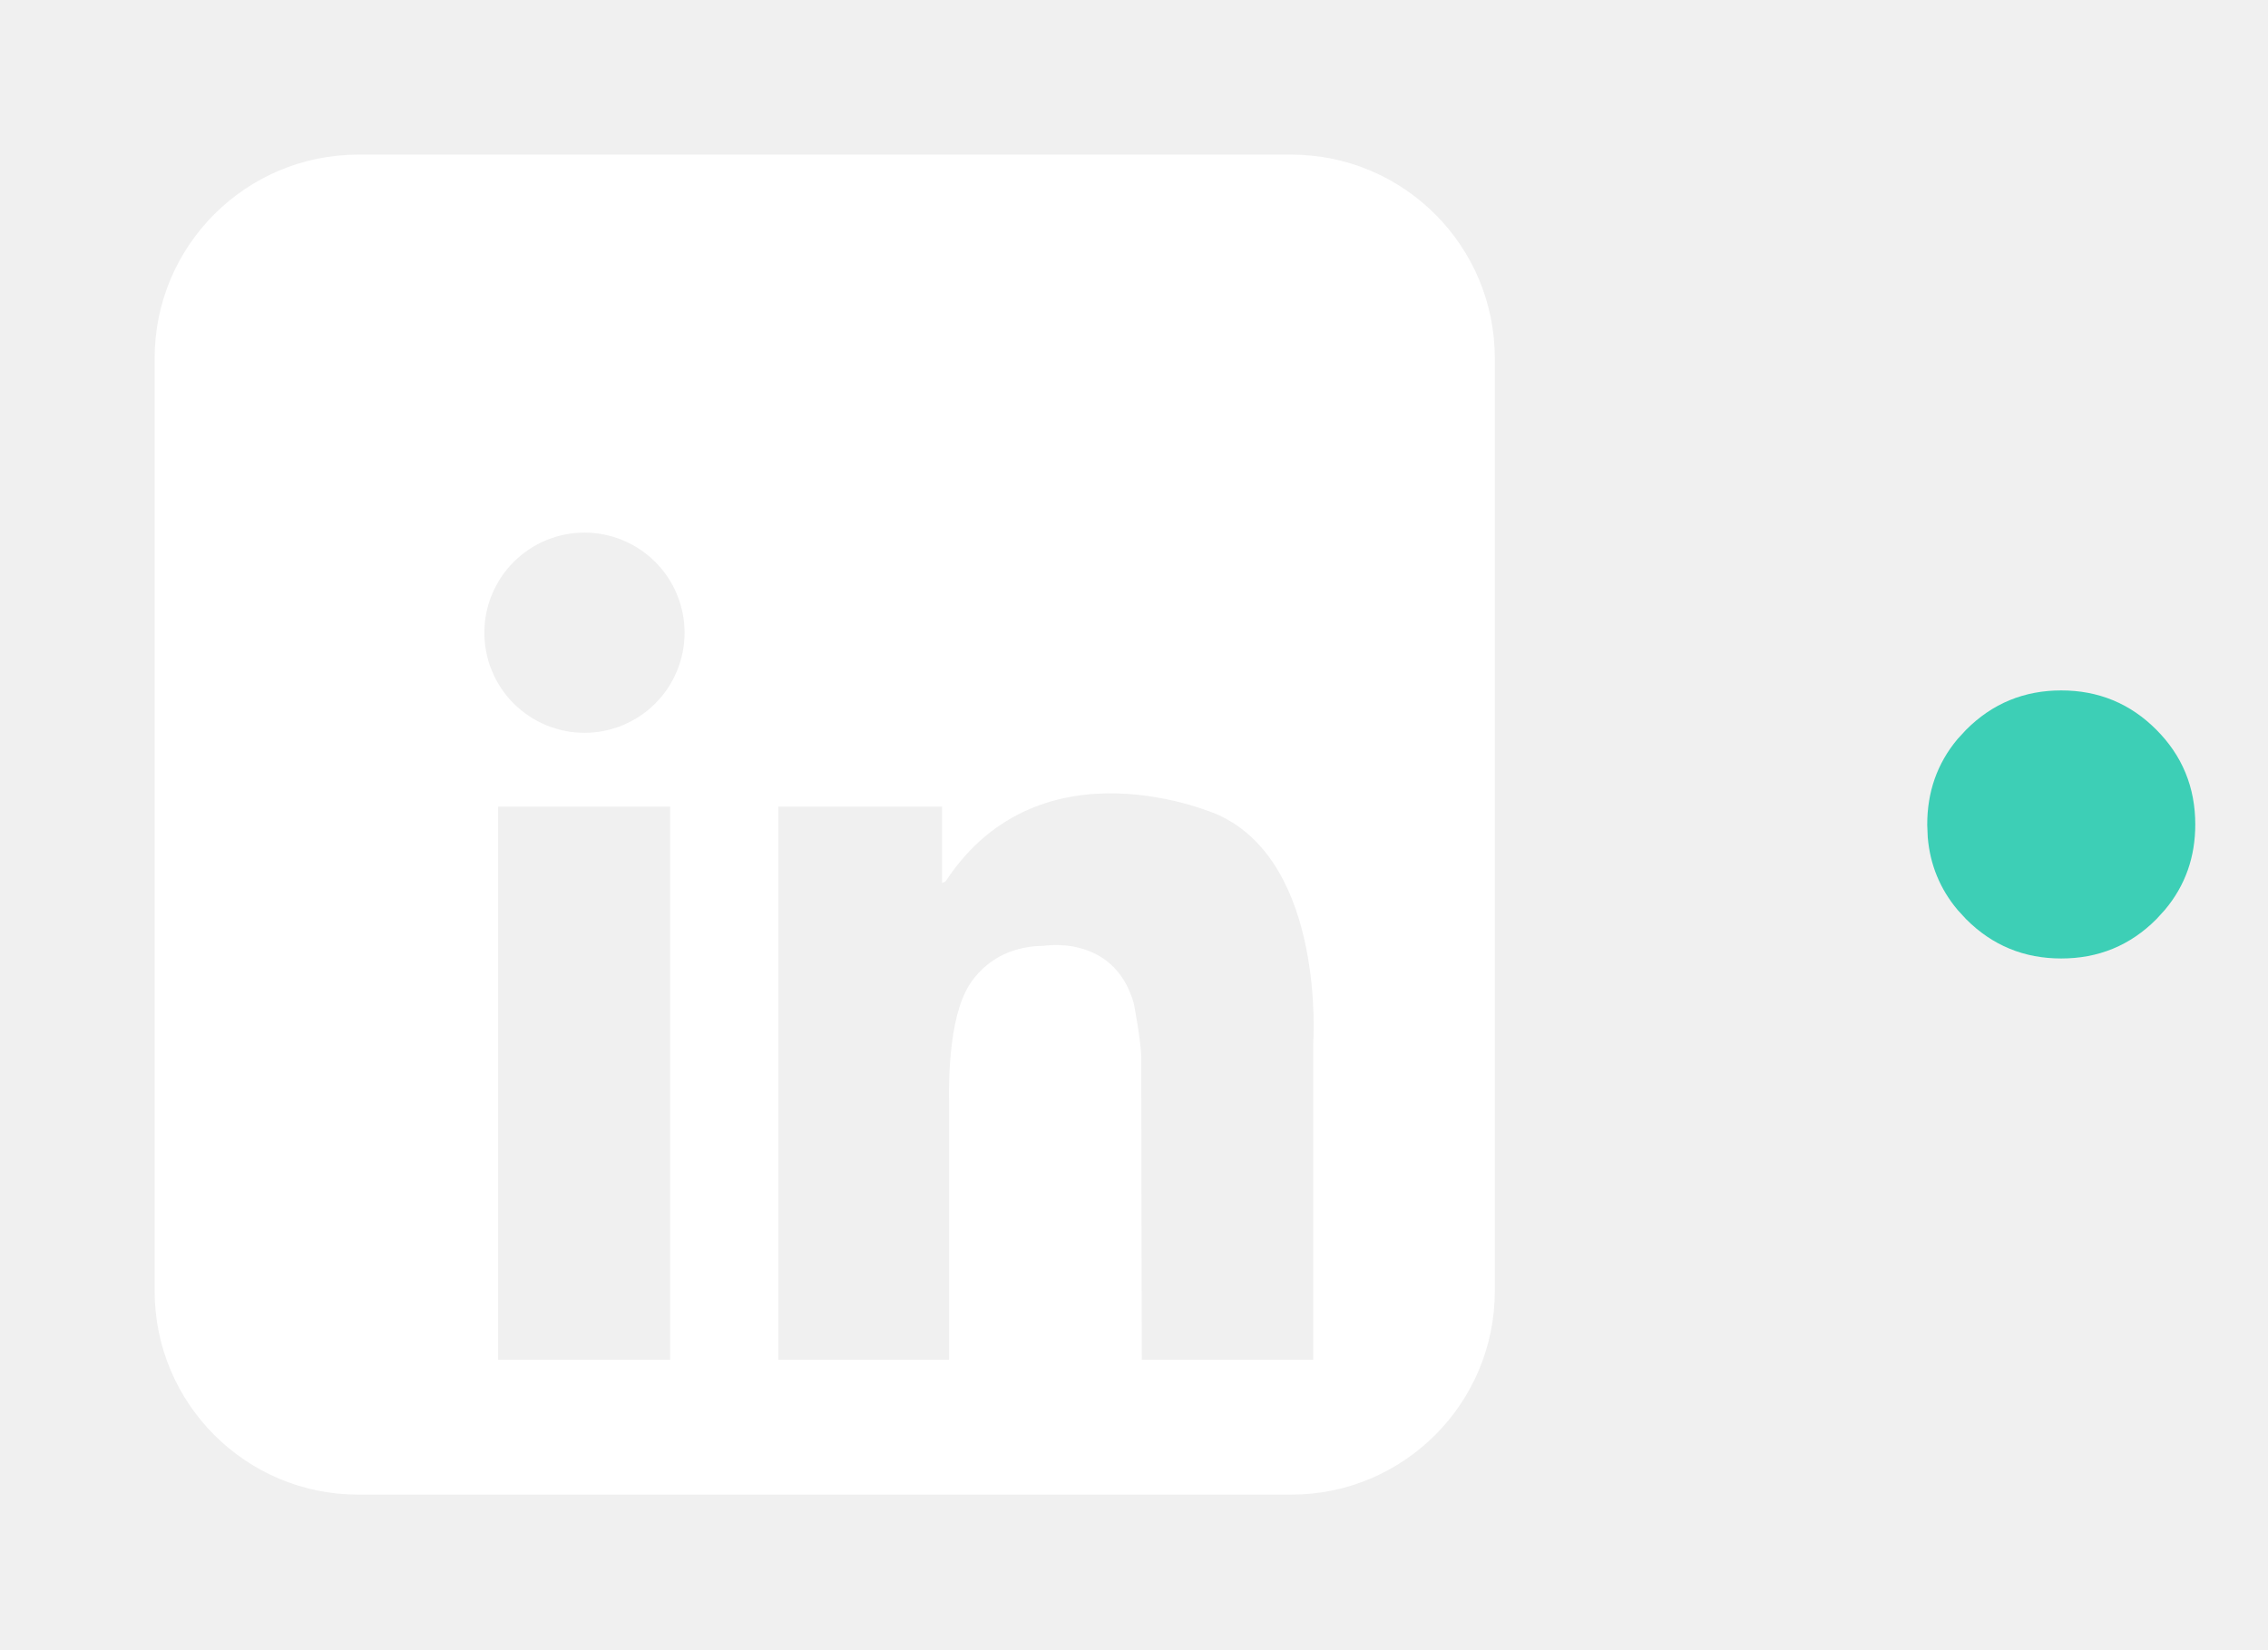
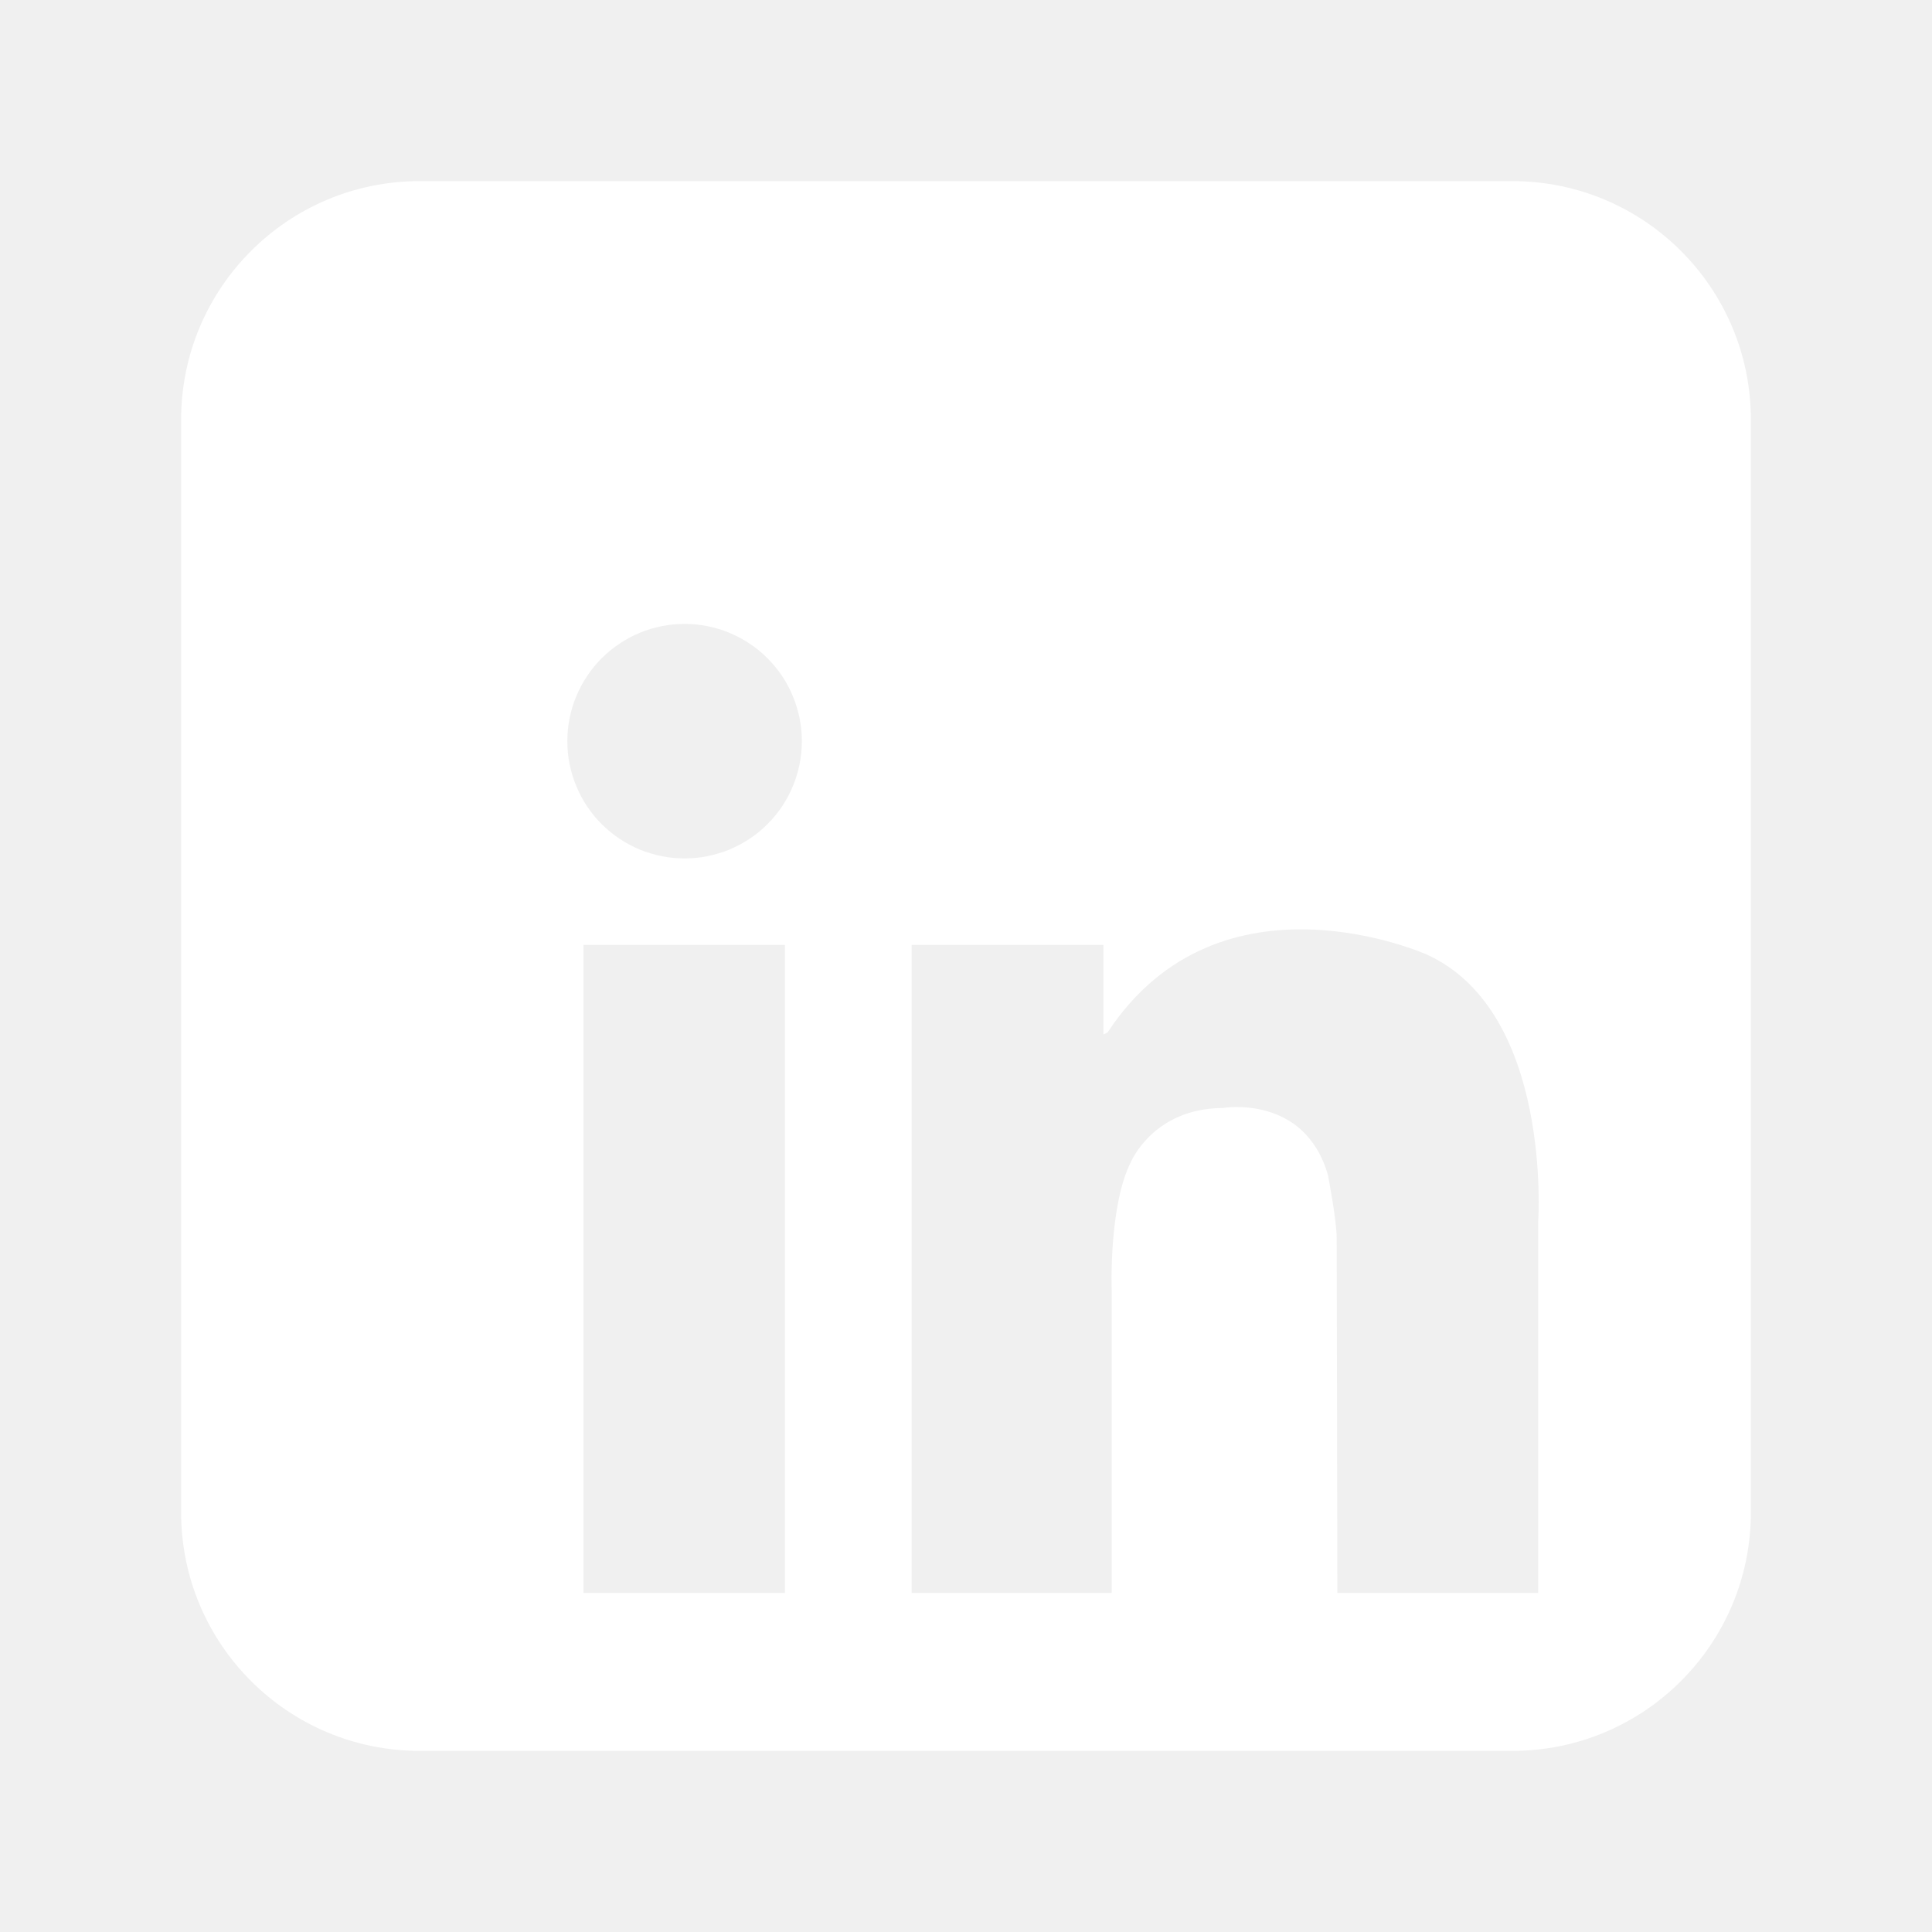
- <svg xmlns="http://www.w3.org/2000/svg" width="44" height="32" viewBox="0 0 44 32" fill="none">
+ <svg xmlns="http://www.w3.org/2000/svg" width="32" height="32" viewBox="0 0 32 32" fill="none">
  <path d="M25.049 3H6.951C4.769 3 3 4.769 3 6.951V25.049C3 27.231 4.769 29 6.951 29H25.049C27.231 29 29 27.231 29 25.049V6.951C29 4.769 27.231 3 25.049 3ZM13.001 26.384H9.664V15.651H13.001V26.384ZM13.272 12.467C13.265 12.53 13.256 12.592 13.244 12.655C13.231 12.718 13.216 12.779 13.197 12.84C13.179 12.901 13.158 12.961 13.133 13.019C13.109 13.078 13.082 13.135 13.052 13.192C13.022 13.248 12.989 13.303 12.954 13.356C12.919 13.408 12.881 13.459 12.84 13.509C12.8 13.558 12.757 13.605 12.712 13.649C12.667 13.695 12.62 13.737 12.572 13.778C12.522 13.818 12.471 13.856 12.418 13.891C12.365 13.927 12.311 13.959 12.254 13.989C12.198 14.019 12.14 14.046 12.082 14.071C12.024 14.095 11.964 14.117 11.903 14.134C11.842 14.153 11.78 14.169 11.718 14.181C11.655 14.194 11.592 14.203 11.529 14.209C11.466 14.215 11.403 14.218 11.339 14.218C11.275 14.218 11.212 14.215 11.149 14.209C11.085 14.203 11.022 14.194 10.96 14.181C10.898 14.169 10.836 14.153 10.775 14.134C10.714 14.117 10.655 14.095 10.595 14.071C10.537 14.046 10.479 14.019 10.423 13.989C10.367 13.959 10.313 13.927 10.26 13.891C10.207 13.856 10.156 13.818 10.107 13.778C10.057 13.737 10.011 13.695 9.965 13.649C9.92 13.605 9.878 13.558 9.837 13.509C9.797 13.459 9.76 13.408 9.724 13.356C9.689 13.303 9.656 13.248 9.626 13.192C9.596 13.135 9.569 13.078 9.545 13.019C9.52 12.961 9.499 12.901 9.48 12.84C9.462 12.779 9.447 12.718 9.434 12.655C9.421 12.592 9.412 12.53 9.406 12.467C9.4 12.404 9.397 12.34 9.397 12.276C9.397 12.212 9.4 12.149 9.406 12.086C9.412 12.023 9.421 11.96 9.434 11.897C9.447 11.835 9.462 11.773 9.48 11.713C9.499 11.652 9.52 11.592 9.545 11.533C9.569 11.474 9.596 11.417 9.626 11.361C9.656 11.305 9.689 11.25 9.724 11.197C9.76 11.144 9.797 11.093 9.837 11.044C9.878 10.995 9.92 10.948 9.965 10.903C10.011 10.858 10.057 10.815 10.107 10.775C10.156 10.735 10.207 10.697 10.26 10.662C10.313 10.626 10.367 10.593 10.423 10.563C10.479 10.533 10.537 10.507 10.595 10.482C10.655 10.457 10.714 10.436 10.775 10.417C10.836 10.399 10.898 10.384 10.96 10.371C11.022 10.359 11.085 10.349 11.149 10.343C11.212 10.337 11.275 10.334 11.339 10.334C11.403 10.334 11.466 10.337 11.529 10.343C11.592 10.349 11.655 10.359 11.718 10.371C11.78 10.384 11.842 10.399 11.903 10.417C11.964 10.436 12.024 10.457 12.082 10.482C12.14 10.507 12.198 10.533 12.254 10.563C12.311 10.593 12.365 10.626 12.418 10.662C12.471 10.697 12.522 10.735 12.572 10.775C12.62 10.815 12.667 10.858 12.712 10.903C12.757 10.948 12.8 10.995 12.84 11.044C12.881 11.093 12.919 11.144 12.954 11.197C12.989 11.25 13.022 11.305 13.052 11.361C13.082 11.417 13.109 11.474 13.133 11.533C13.158 11.592 13.179 11.652 13.197 11.713C13.216 11.773 13.231 11.835 13.244 11.897C13.256 11.96 13.265 12.023 13.272 12.086C13.278 12.149 13.281 12.213 13.281 12.276C13.281 12.339 13.278 12.404 13.272 12.467ZM25.477 20.236V26.384H22.151C22.151 26.384 22.14 20.834 22.14 20.519C22.14 20.204 21.994 19.459 21.994 19.459C21.605 18.116 20.252 18.352 20.252 18.352C19.098 18.358 18.73 19.249 18.73 19.249C18.363 19.973 18.413 21.365 18.413 21.365V26.384H15.1V15.651H18.276V17.132C18.318 17.118 18.346 17.099 18.346 17.099C20.206 14.272 23.634 15.811 23.634 15.811C25.719 16.762 25.477 20.236 25.477 20.236Z" fill="white" />
-   <mask id="mask0_3296_4084" style="mask-type:alpha" maskUnits="userSpaceOnUse" x="36" y="12" width="8" height="8">
-     <rect x="36.5" y="12.5" width="7" height="7" fill="#D9D9D9" stroke="#3DCFB6" />
-   </mask>
-   <g mask="url(#mask0_3296_4084)">
-     <path d="M39.989 13.896C40.58 13.896 41.067 14.098 41.477 14.509C41.888 14.919 42.089 15.406 42.089 15.997C42.089 16.514 41.935 16.951 41.621 17.327L41.477 17.485C41.067 17.896 40.58 18.097 39.989 18.097C39.398 18.097 38.912 17.896 38.501 17.485L38.356 17.327C38.088 17.005 37.936 16.638 37.898 16.214L37.889 15.997C37.889 15.48 38.043 15.042 38.356 14.666L38.501 14.509C38.912 14.098 39.398 13.896 39.989 13.896Z" fill="#3DCFB6" stroke="#3DCFB6" />
-   </g>
</svg>
